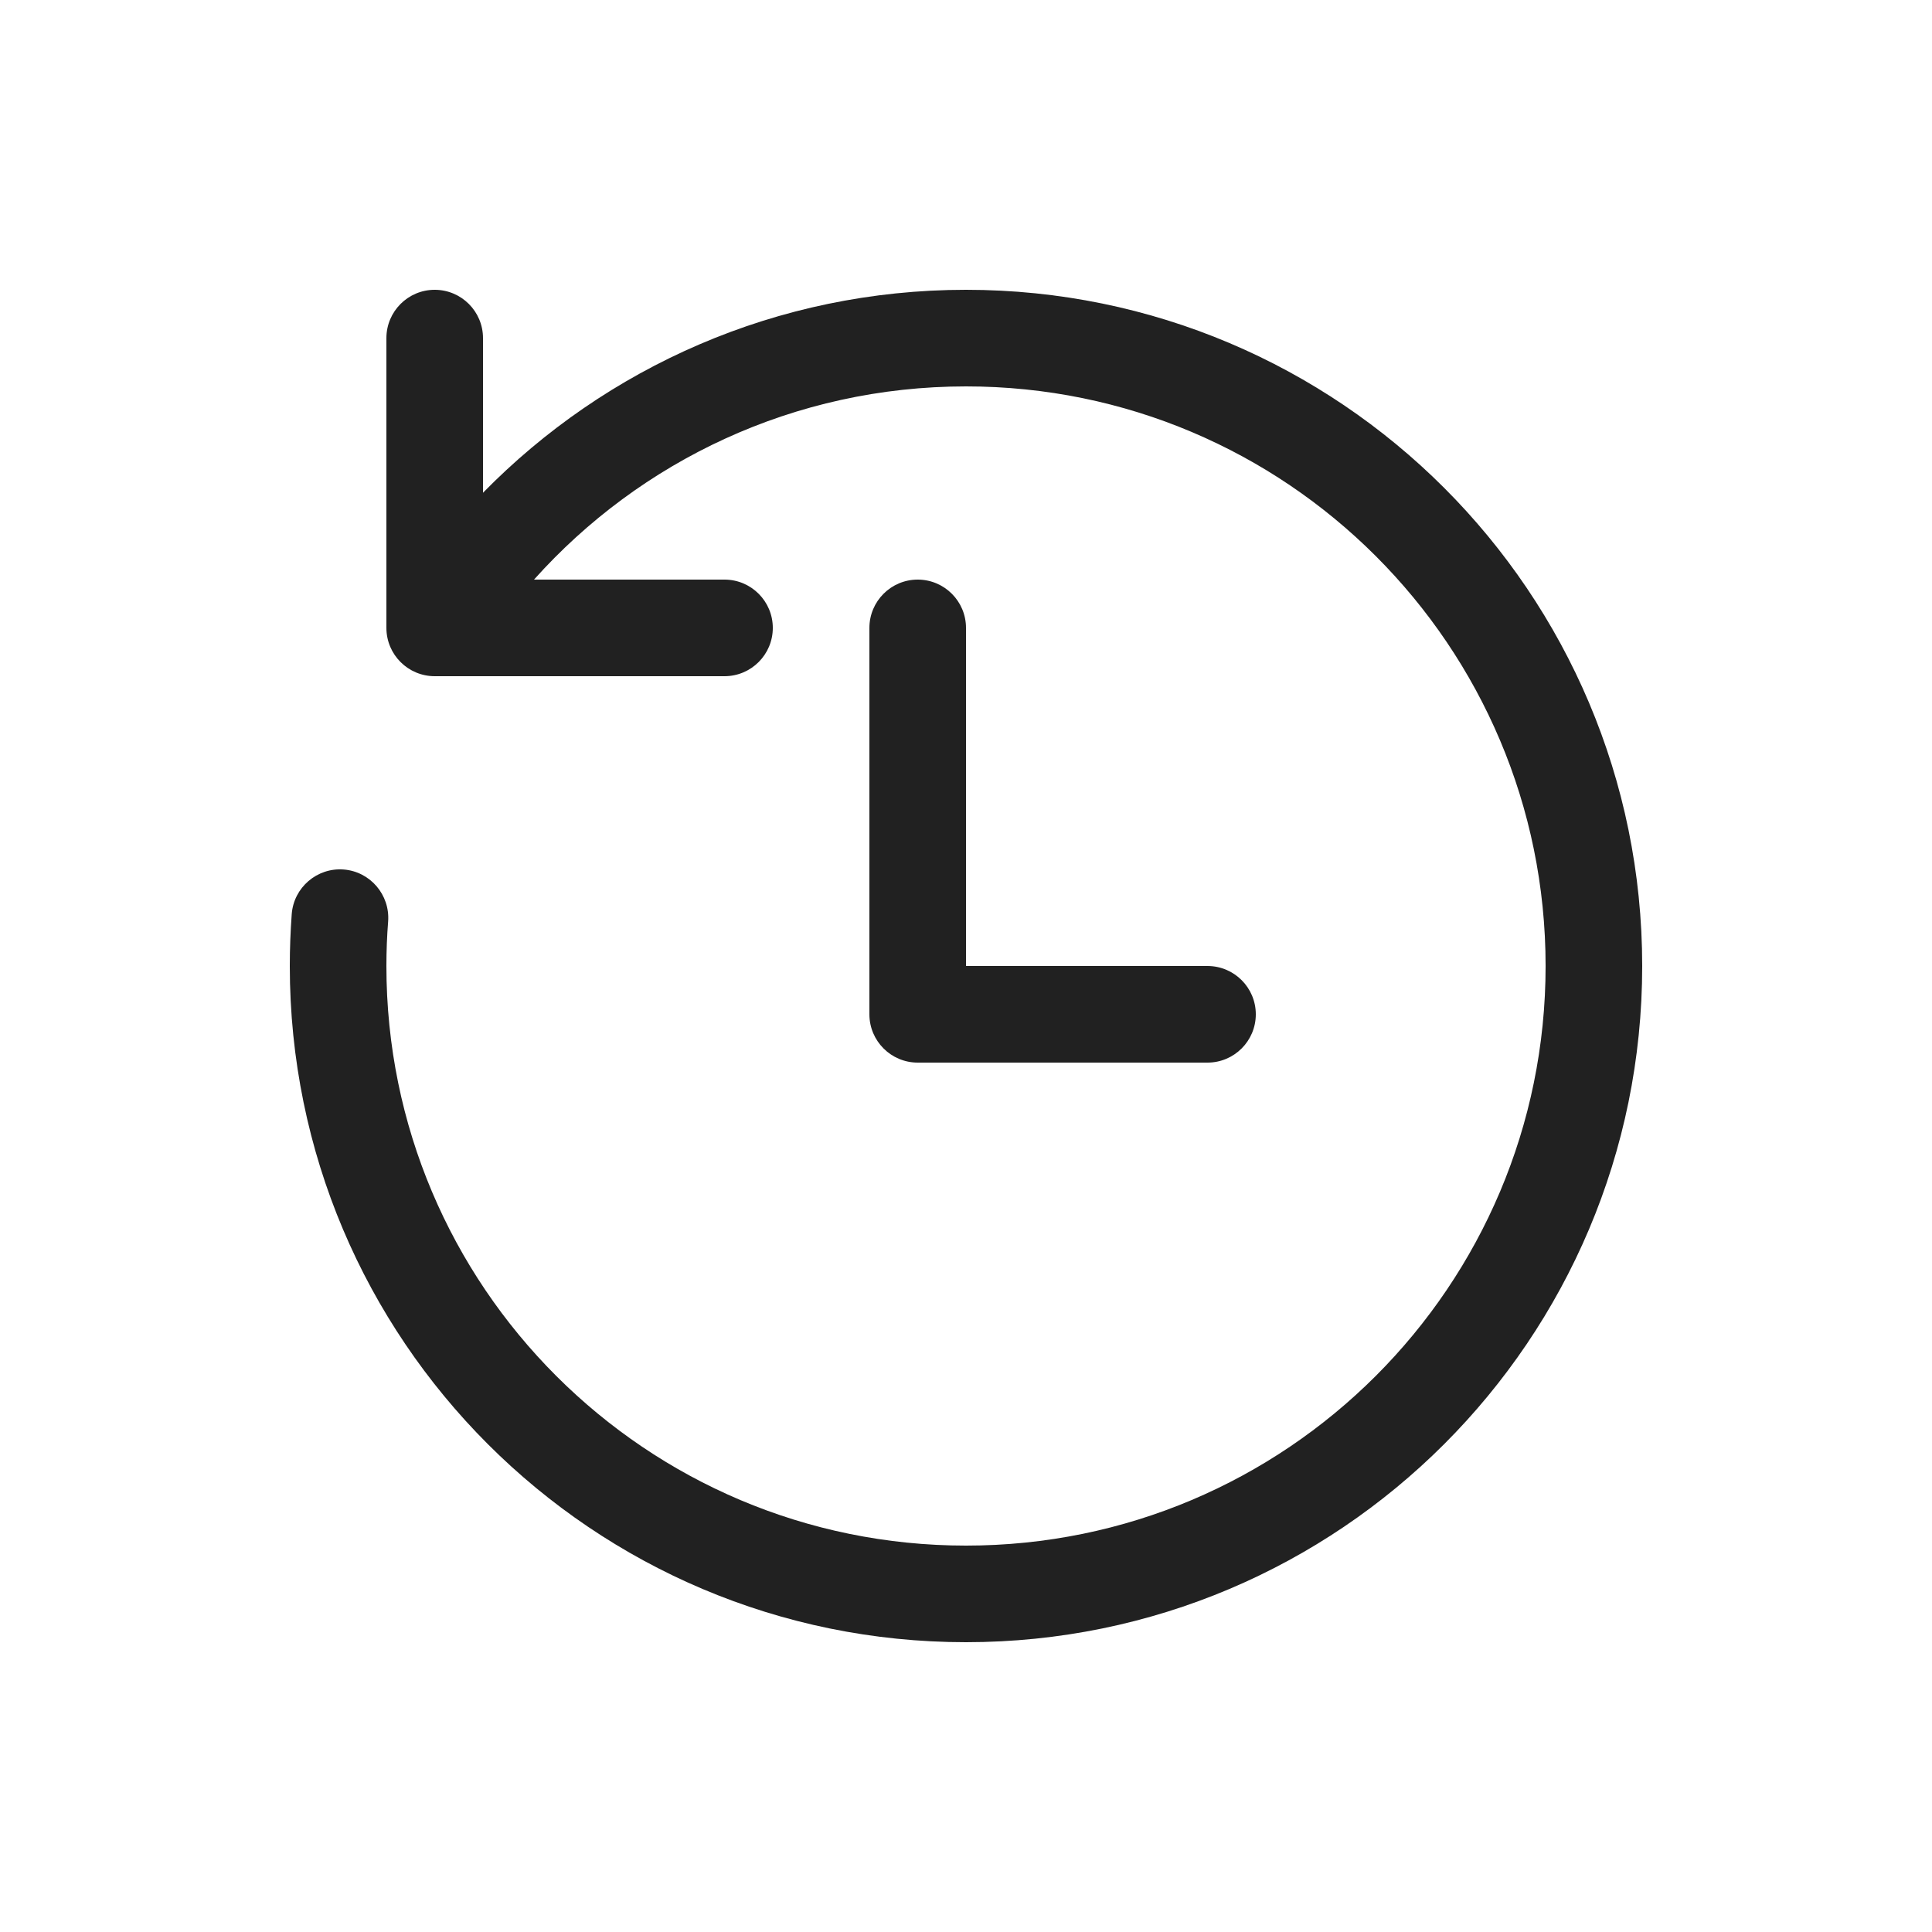
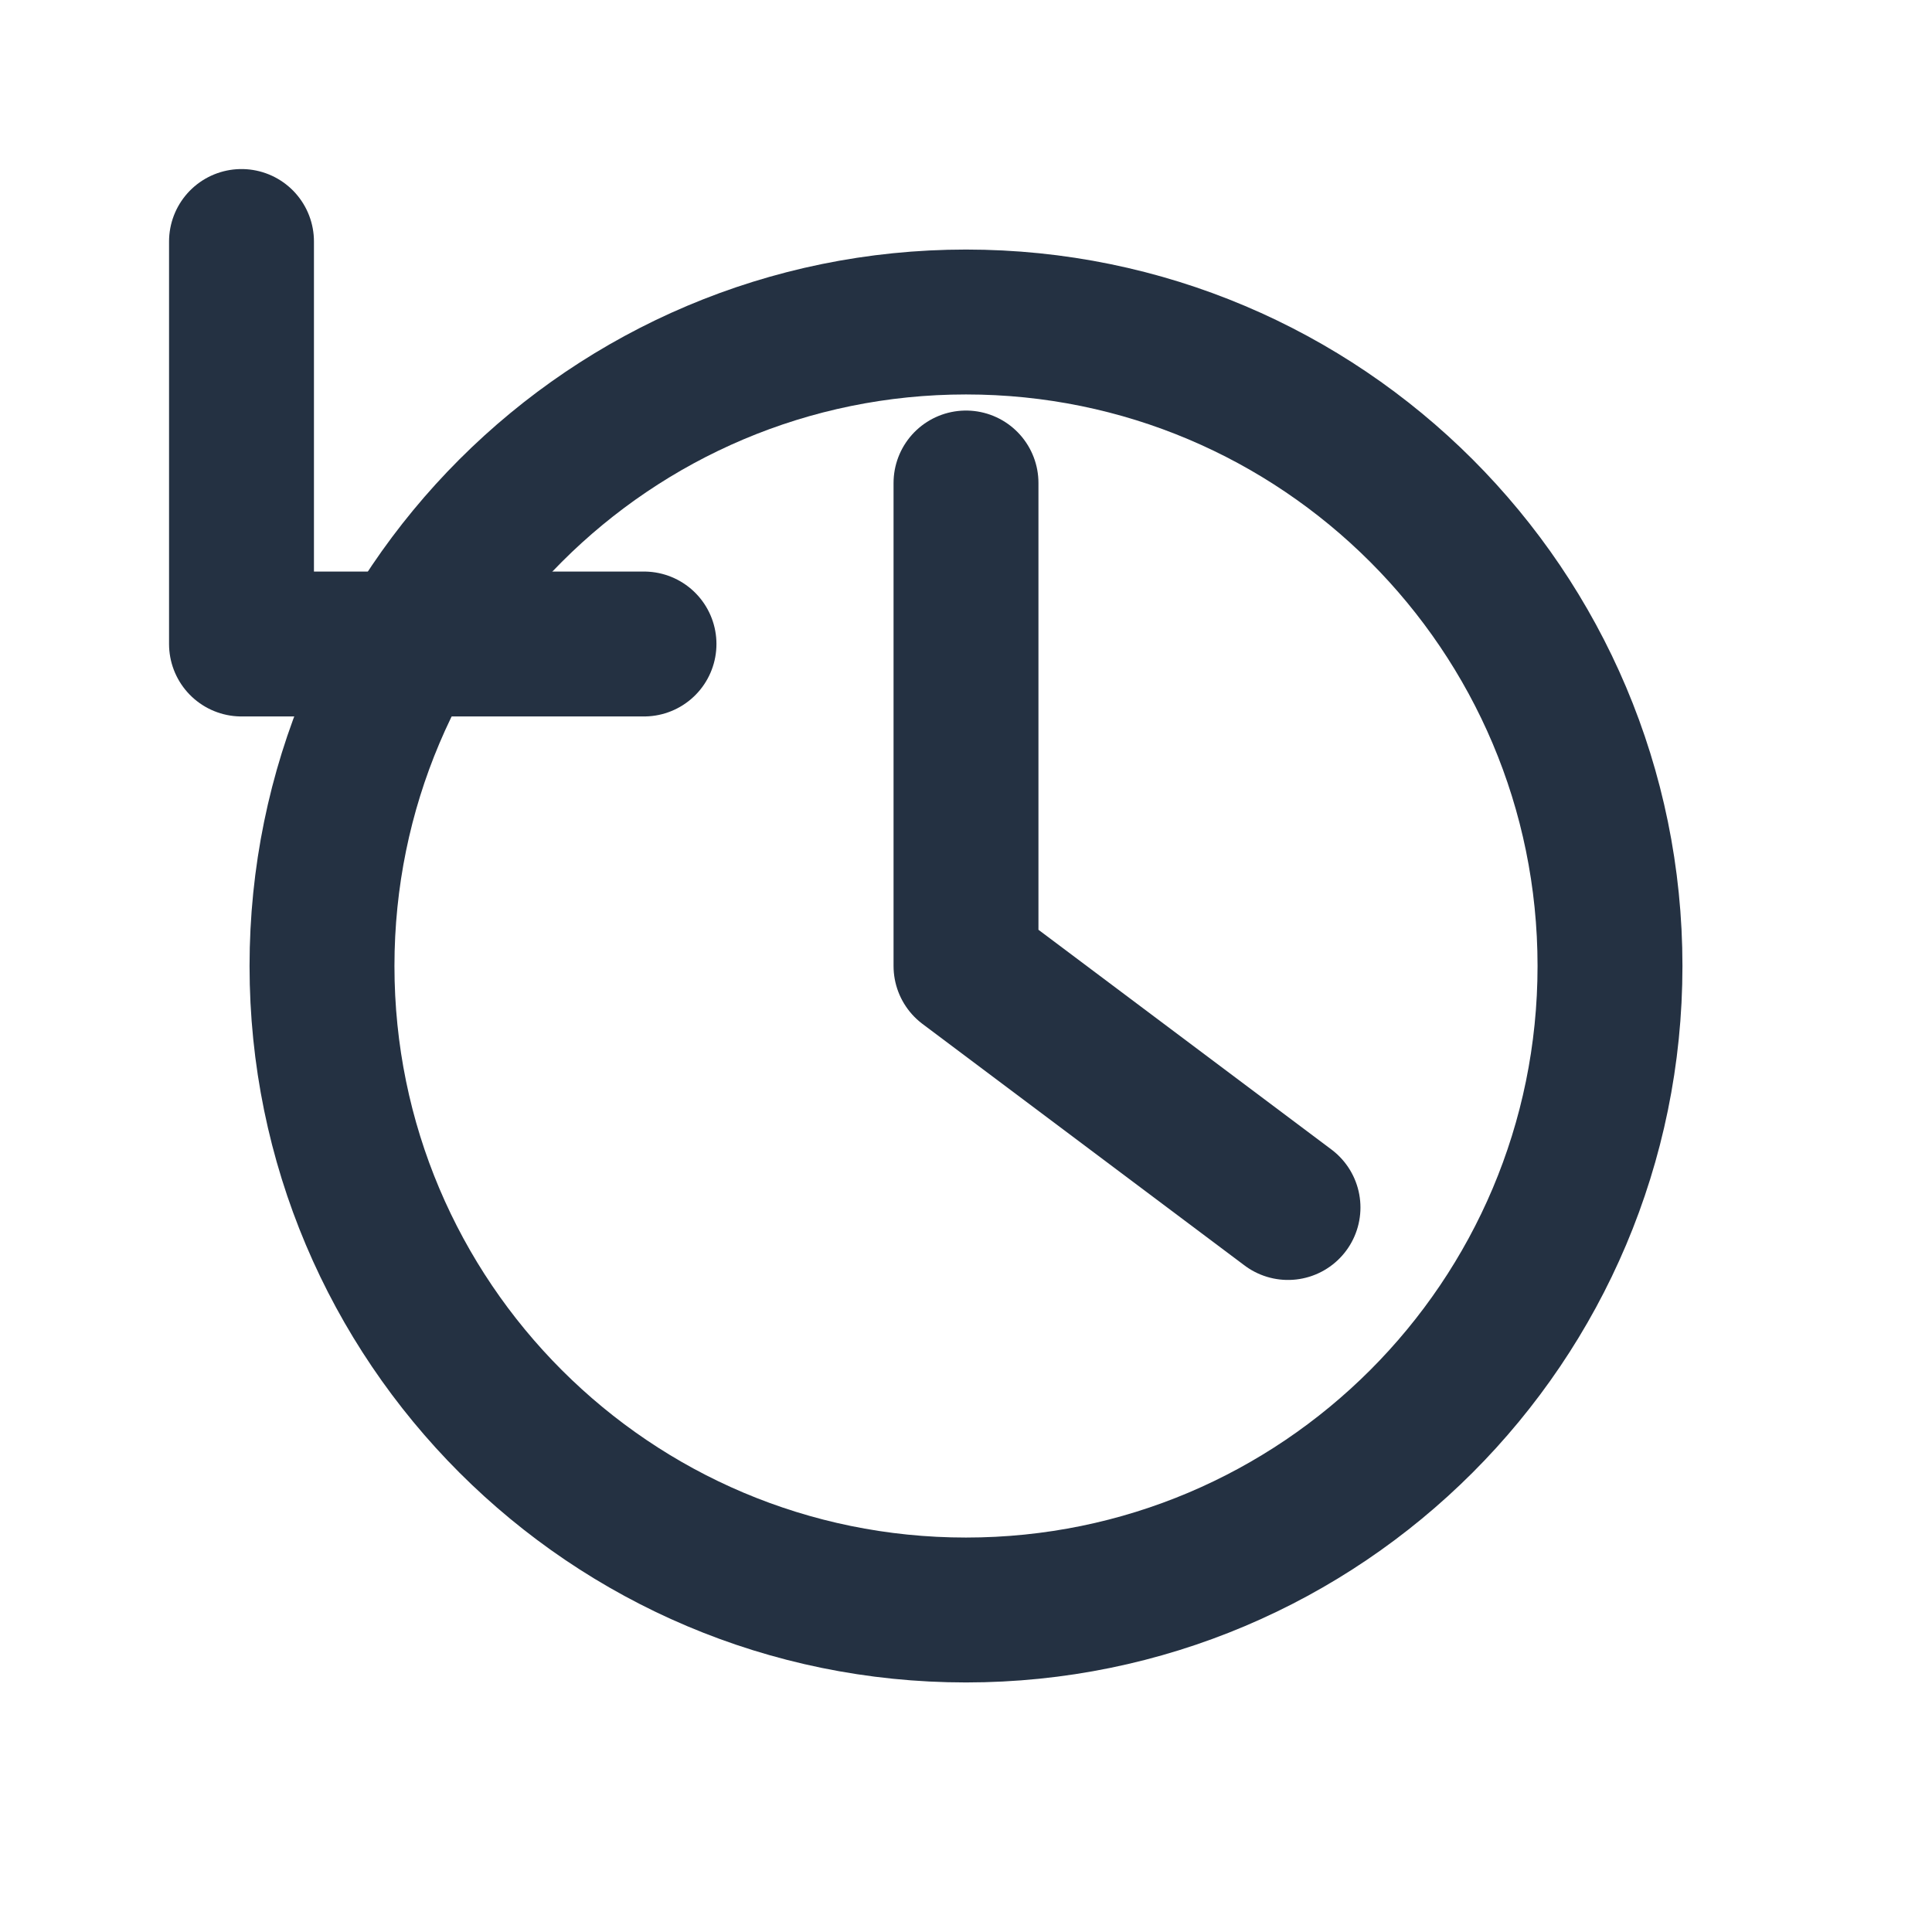
- <svg xmlns="http://www.w3.org/2000/svg" width="20" height="20" viewBox="0 0 20 20" fill="none">
-   <path d="M10 4C13.314 4 16 6.686 16 10C16 13.314 13.314 16 10 16C6.686 16 4 13.314 4 10C4 9.844 4.006 9.69 4.018 9.538C4.038 9.263 3.832 9.022 3.557 9.001C3.282 8.98 3.041 9.187 3.02 9.462C3.007 9.64 3 9.819 3 10C3 13.866 6.134 17 10 17C13.866 17 17 13.866 17 10C17 6.134 13.866 3 10 3C8.041 3 6.27 3.805 5 5.101V3.5C5 3.224 4.776 3 4.5 3C4.224 3 4 3.224 4 3.5V6.5C4 6.776 4.224 7 4.5 7H7.5C7.776 7 8 6.776 8 6.5C8 6.224 7.776 6 7.5 6H5.528C6.627 4.772 8.223 4 10 4ZM10 6.5C10 6.224 9.776 6 9.5 6C9.224 6 9 6.224 9 6.5V10.5C9 10.776 9.224 11 9.5 11H12.5C12.776 11 13 10.776 13 10.5C13 10.224 12.776 10 12.5 10H10V6.5Z" fill="#212121" />
+ <svg xmlns="http://www.w3.org/2000/svg" width="20" height="20" viewBox="0 0 24 24">
+   <g color="#243142" fill="none" stroke="#243142" stroke-width="1.8" stroke-linecap="round" stroke-linejoin="round">
+     <circle cx="12" cy="12" r="8" />
+     <path d="M12 6v6l4 3M3 3v5h5" />
+   </g>
</svg>
